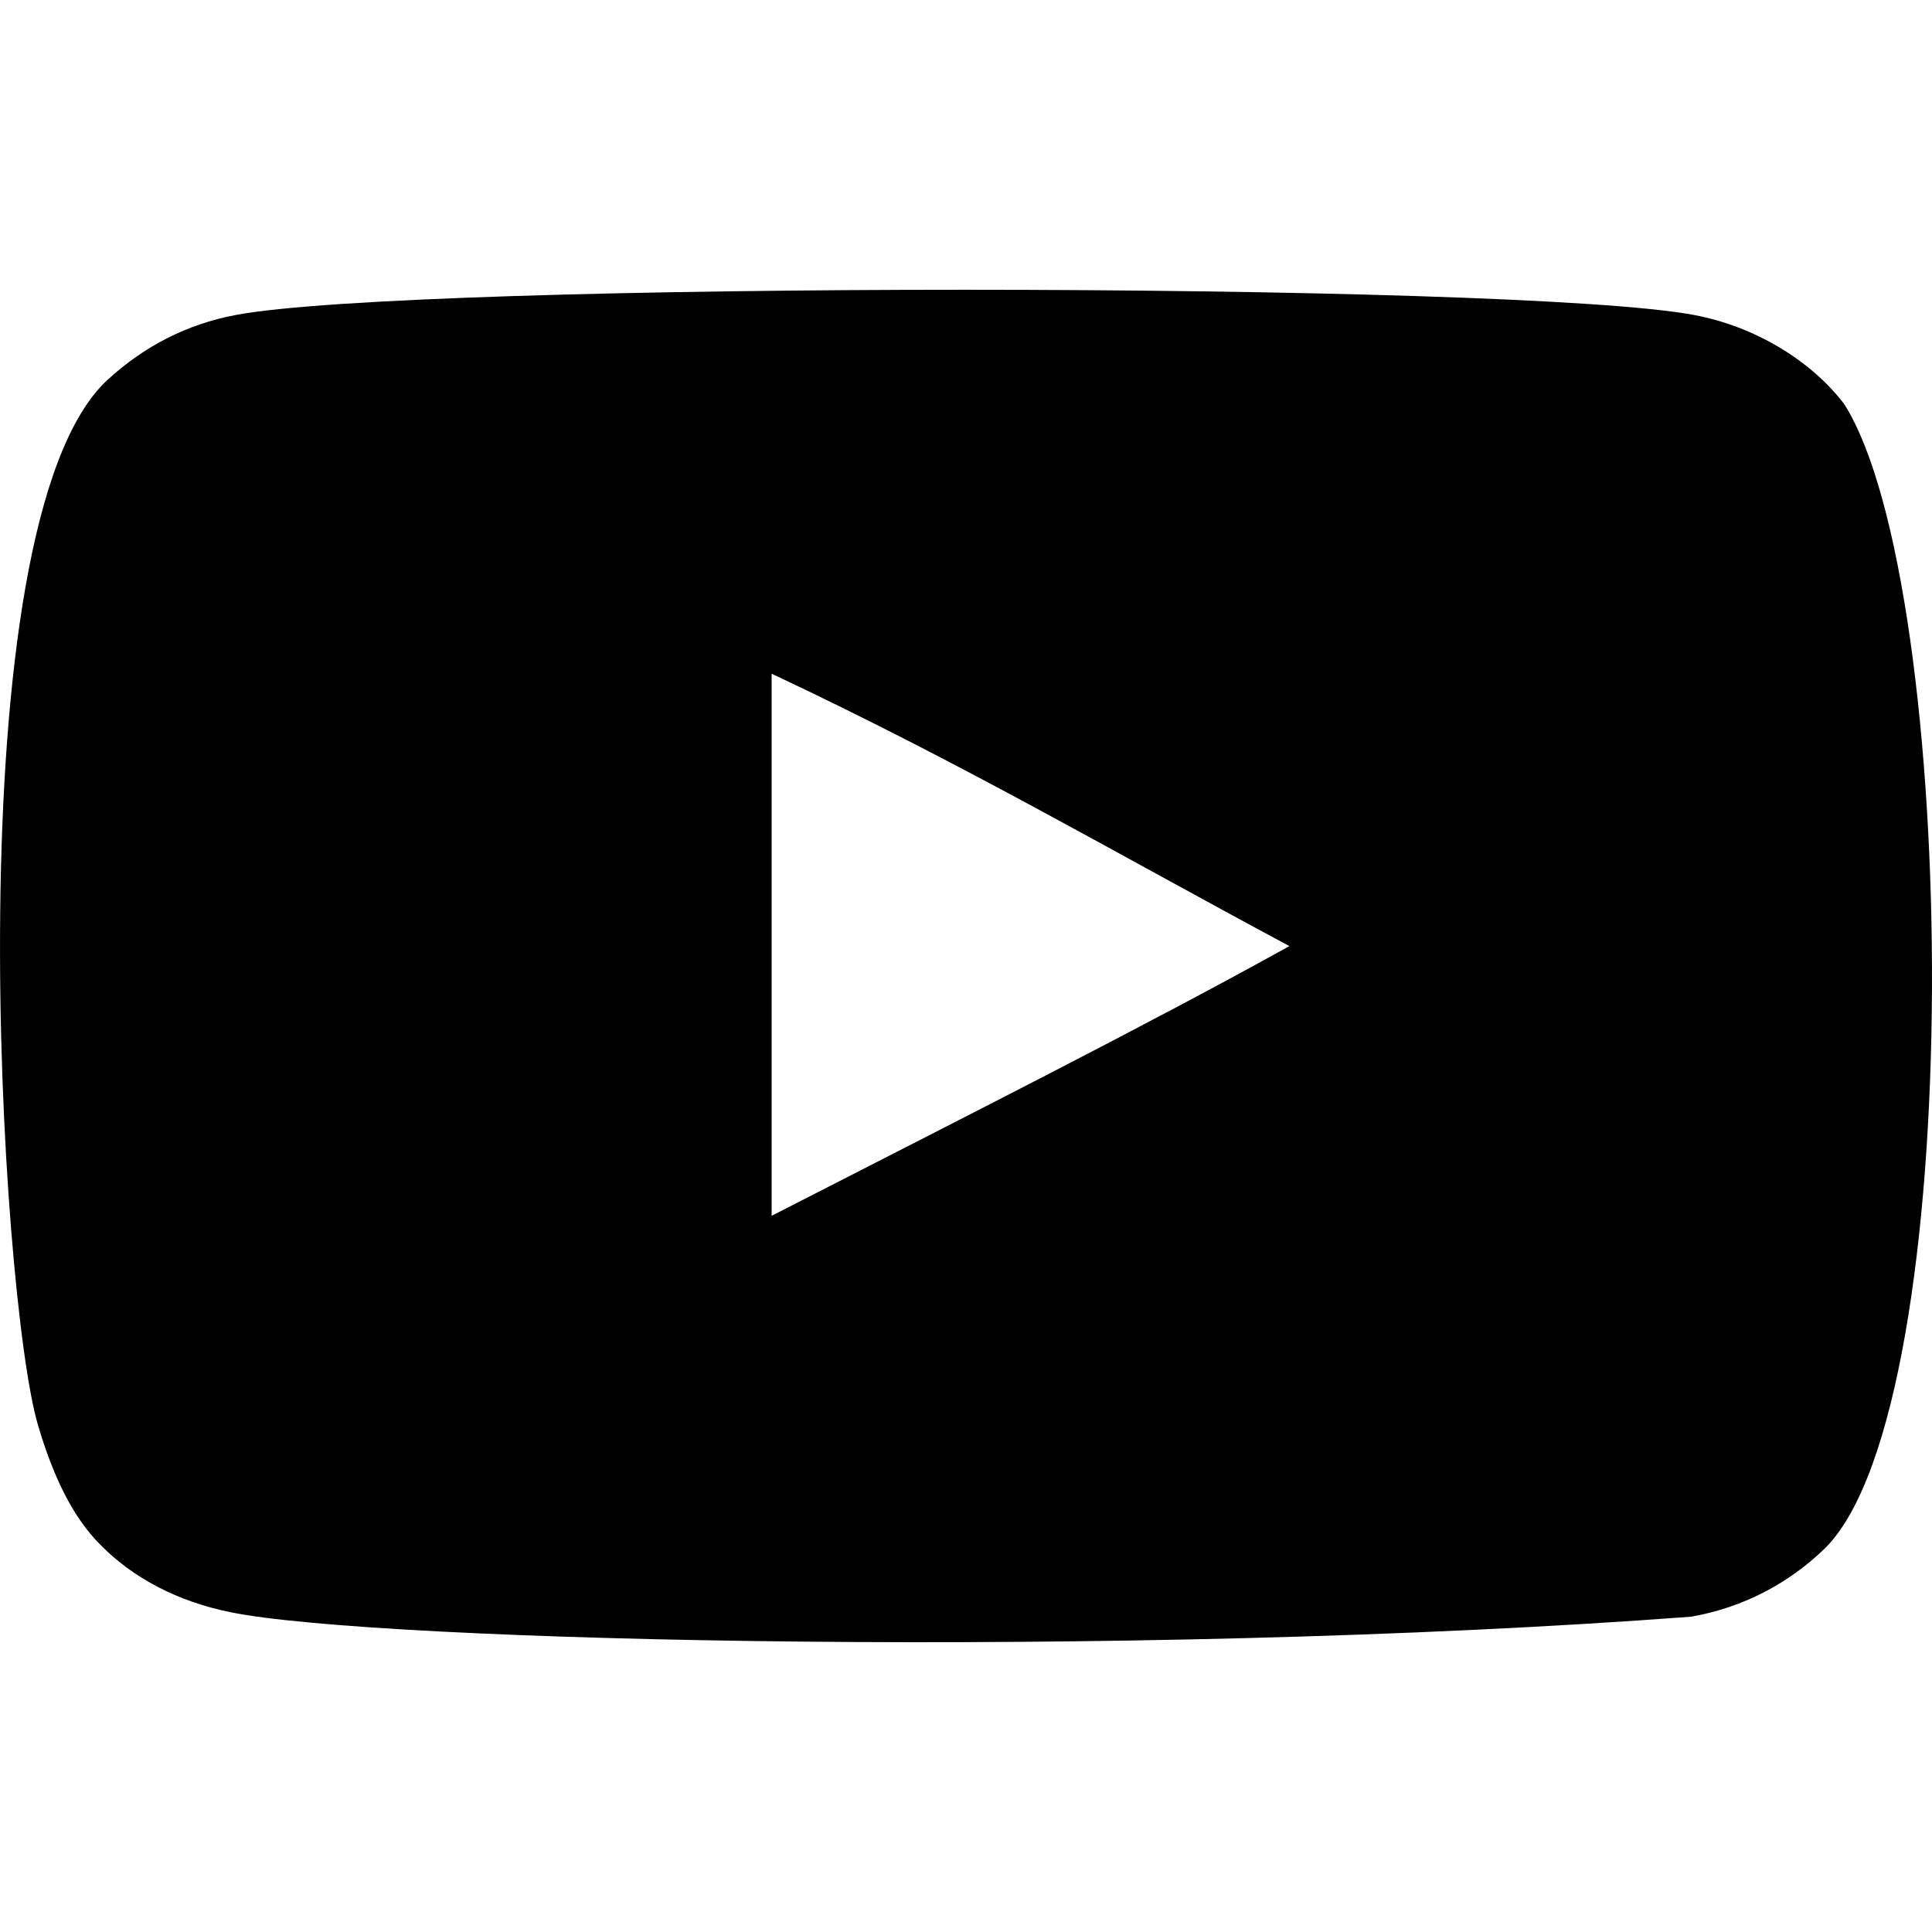
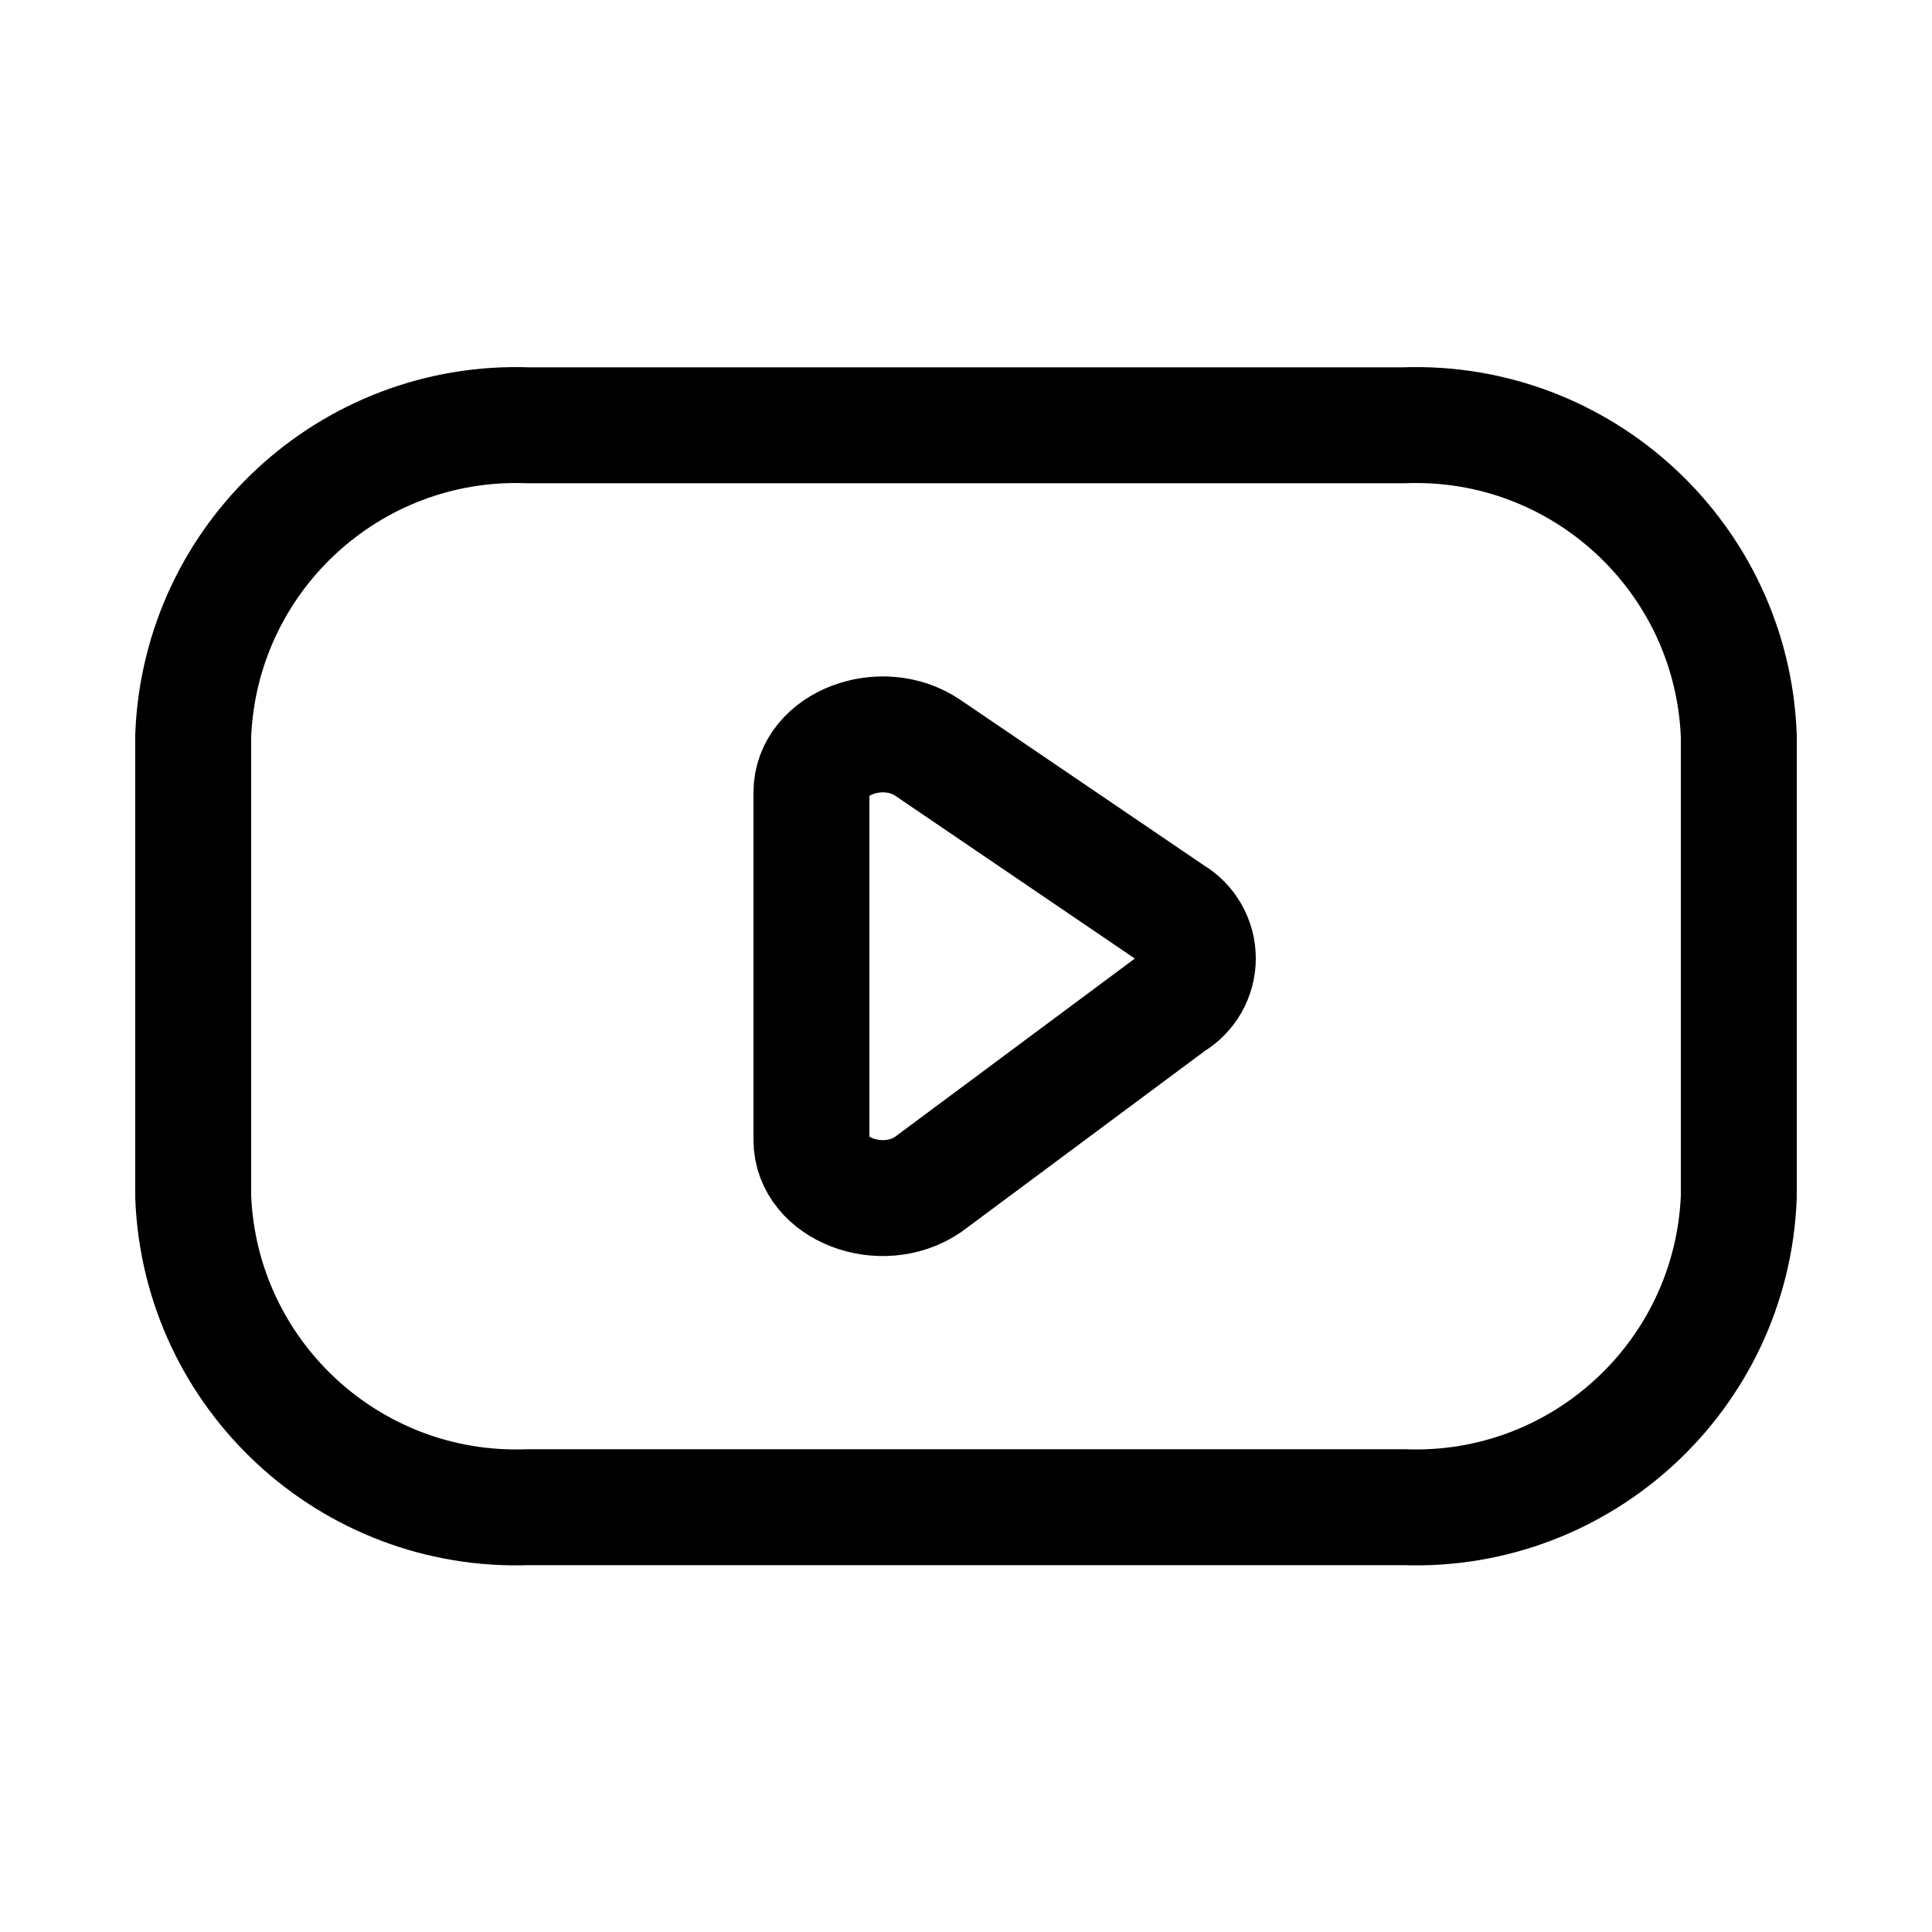
- <svg xmlns="http://www.w3.org/2000/svg" viewBox="0 -3 20 20" version="1.1" fill="#000000">
+ <svg xmlns="http://www.w3.org/2000/svg" viewBox="0 -0.5 25 25" fill="none">
  <g id="SVGRepo_bgCarrier" stroke-width="0" />
  <g id="SVGRepo_tracerCarrier" stroke-linecap="round" stroke-linejoin="round" />
  <g id="SVGRepo_iconCarrier">
-     <defs> </defs>
-     <g id="Page-1" stroke="none" stroke-width="1" fill="none" fill-rule="evenodd">
-       <g id="Dribbble-Light-Preview" transform="translate(-300, -7442)" fill="#000000">
-         <g id="icons" transform="translate(56, 160)">
-           <path d="M251.988,7291.586 L251.988,7285.974 C253.981,7286.912 255.524,7287.817 257.348,7288.794 C255.843,7289.628 253.981,7290.565 251.988,7291.586 M263.091,7283.183 C262.747,7282.73 262.162,7282.378 261.538,7282.261 C259.705,7281.913 248.271,7281.912 246.439,7282.261 C245.939,7282.355 245.494,7282.582 245.111,7282.934 C243.5,7284.429 244.005,7292.452 244.393,7293.751 C244.557,7294.313 244.768,7294.719 245.034,7294.986 C245.376,7295.338 245.845,7295.58 246.384,7295.689 C247.893,7296.001 255.668,7296.175 261.506,7295.736 C262.044,7295.642 262.52,7295.391 262.896,7295.024 C264.386,7293.535 264.284,7285.062 263.091,7283.183" id="youtube-[#168]"> </path>
-         </g>
-       </g>
-     </g>
+     <path fill-rule="evenodd" clip-rule="evenodd" d="M18.168 19.003C20.472 19.087 22.41 17.29 22.5 14.986V9.02C22.41 6.716 20.472 4.919 18.168 5.003H6.832C4.528 4.919 2.59 6.716 2.5 9.02V14.986C2.59 17.29 4.528 19.087 6.832 19.003H18.168Z" stroke="#000000" stroke-width="1.5" stroke-linecap="round" stroke-linejoin="round" />
+     <path fill-rule="evenodd" clip-rule="evenodd" d="M12.008 9.178L15.169 11.326C15.374 11.445 15.5 11.665 15.5 11.902C15.5 12.139 15.374 12.358 15.169 12.478L12.008 14.828C11.408 15.235 10.5 14.888 10.5 14.252V9.752C10.5 9.119 11.409 8.771 12.008 9.178Z" stroke="#000000" stroke-width="1.5" stroke-linecap="round" stroke-linejoin="round" />
  </g>
</svg>
